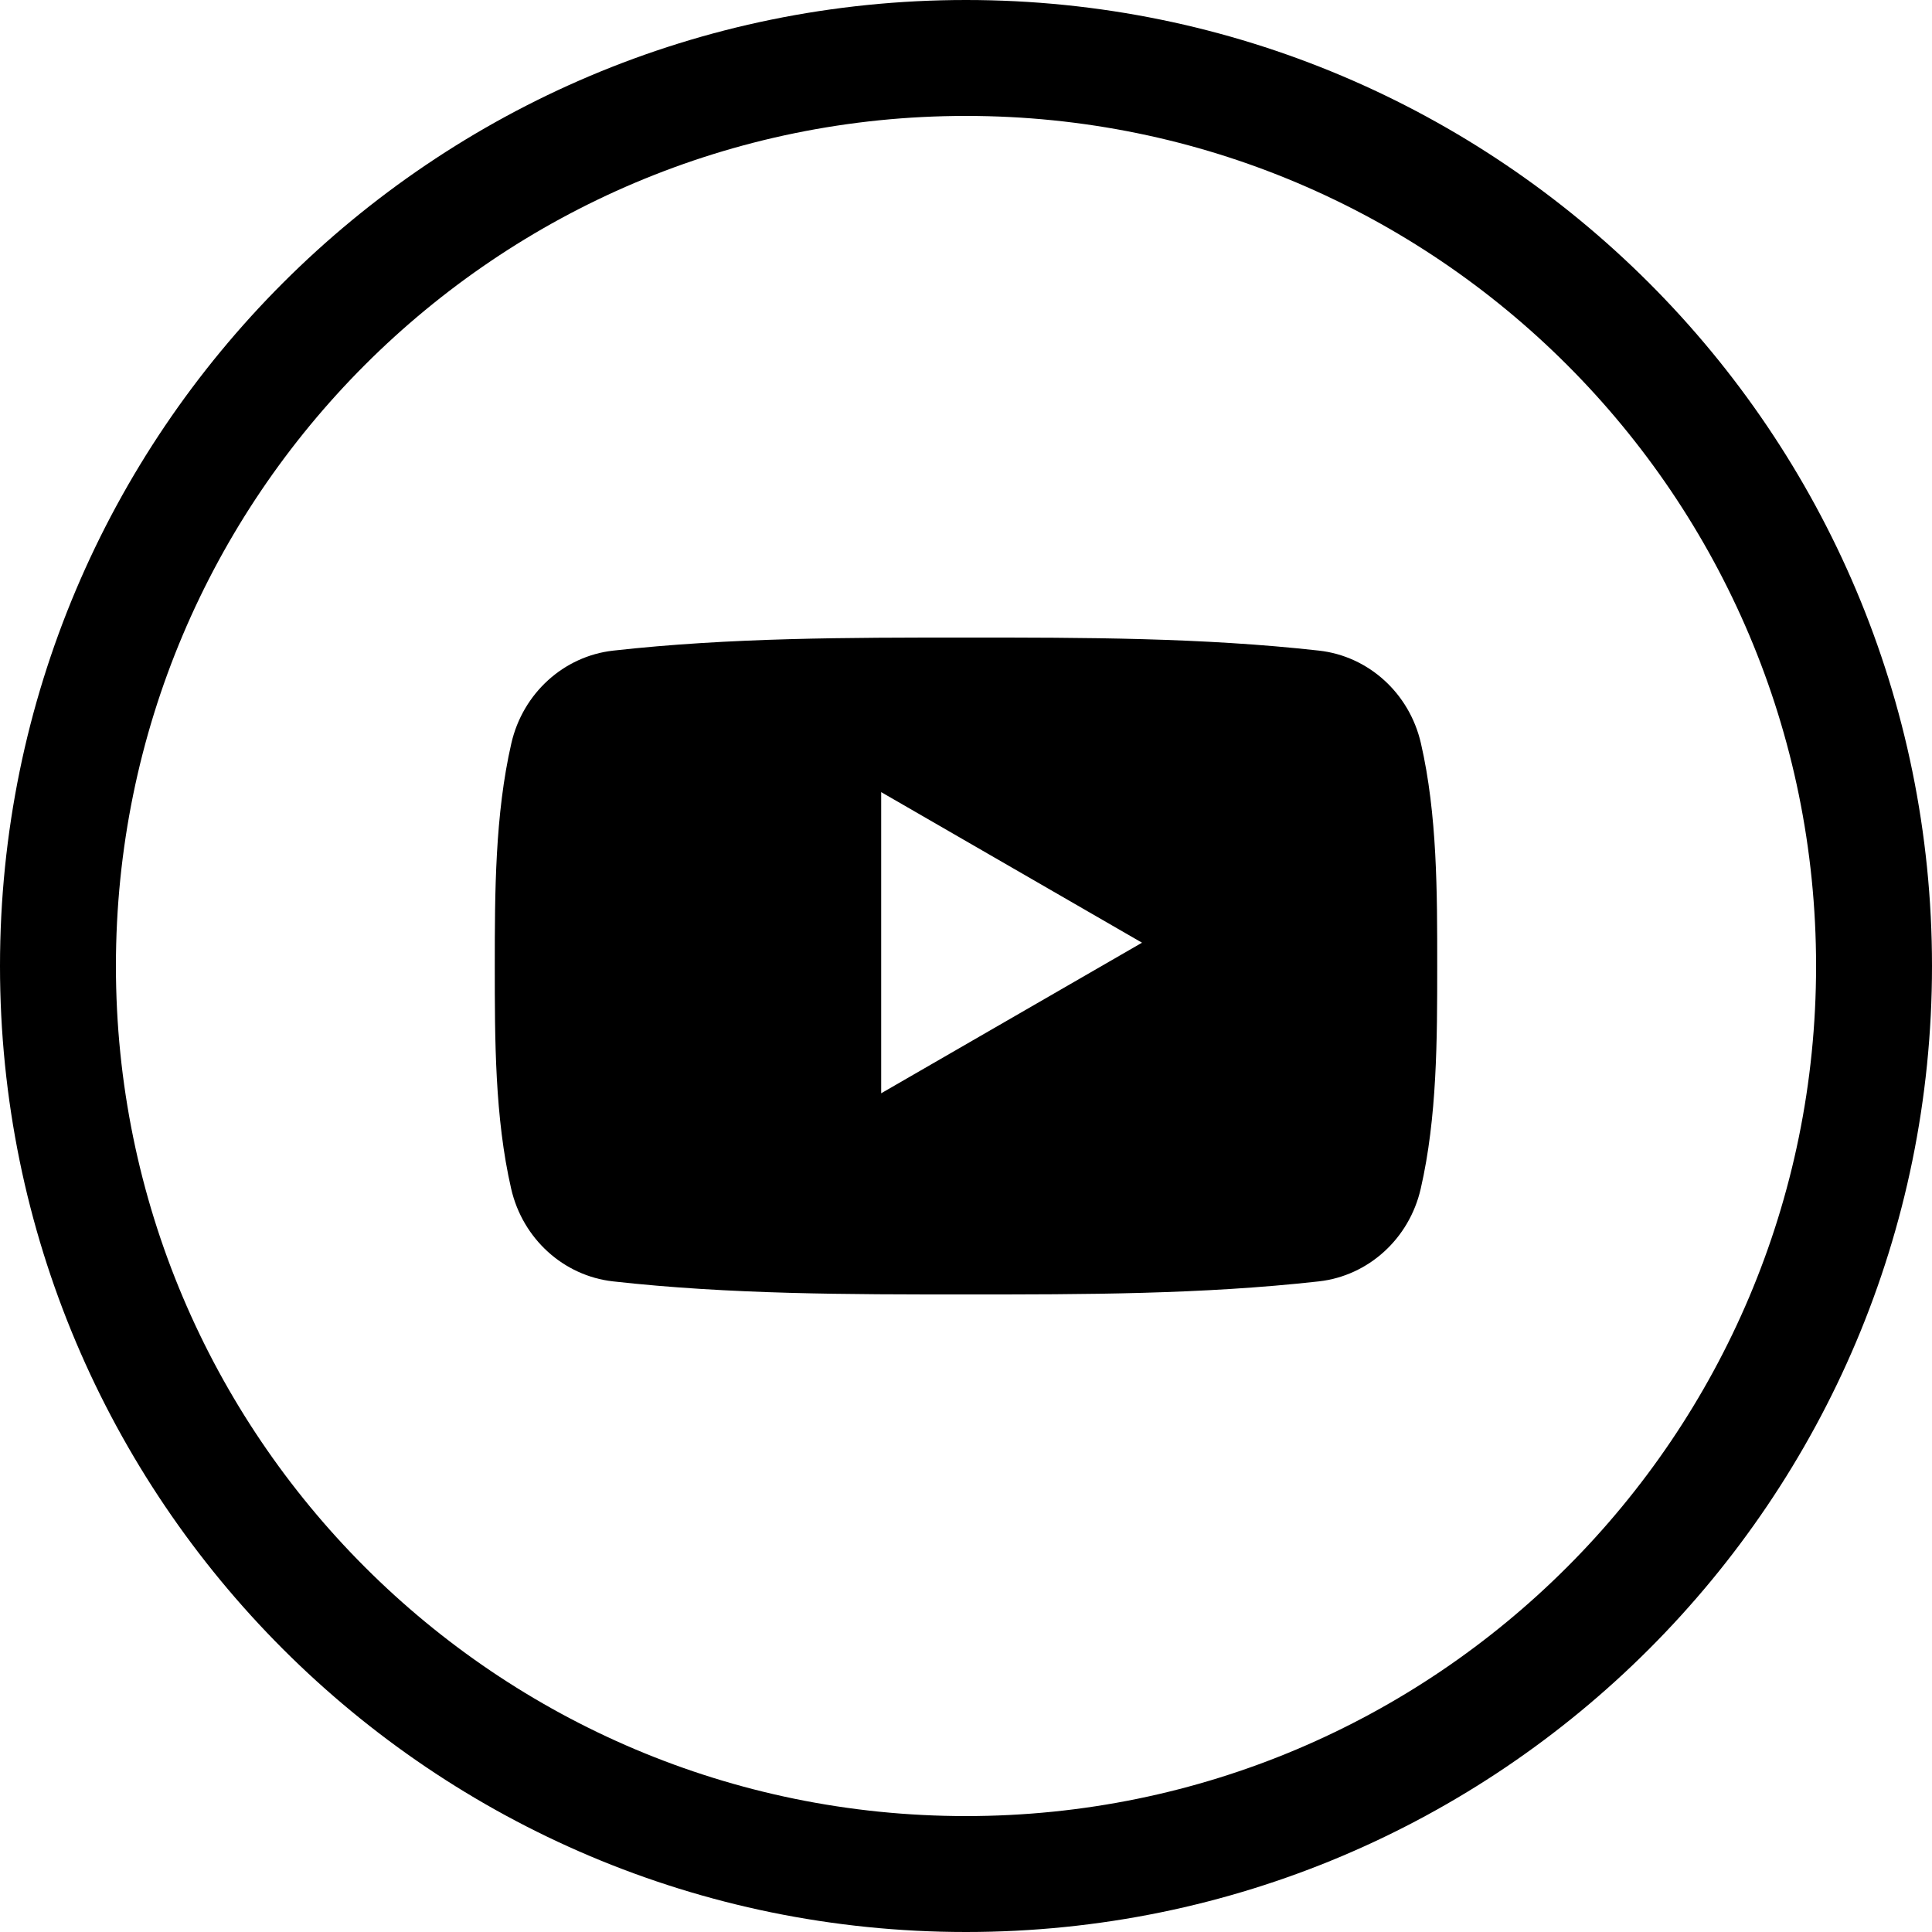
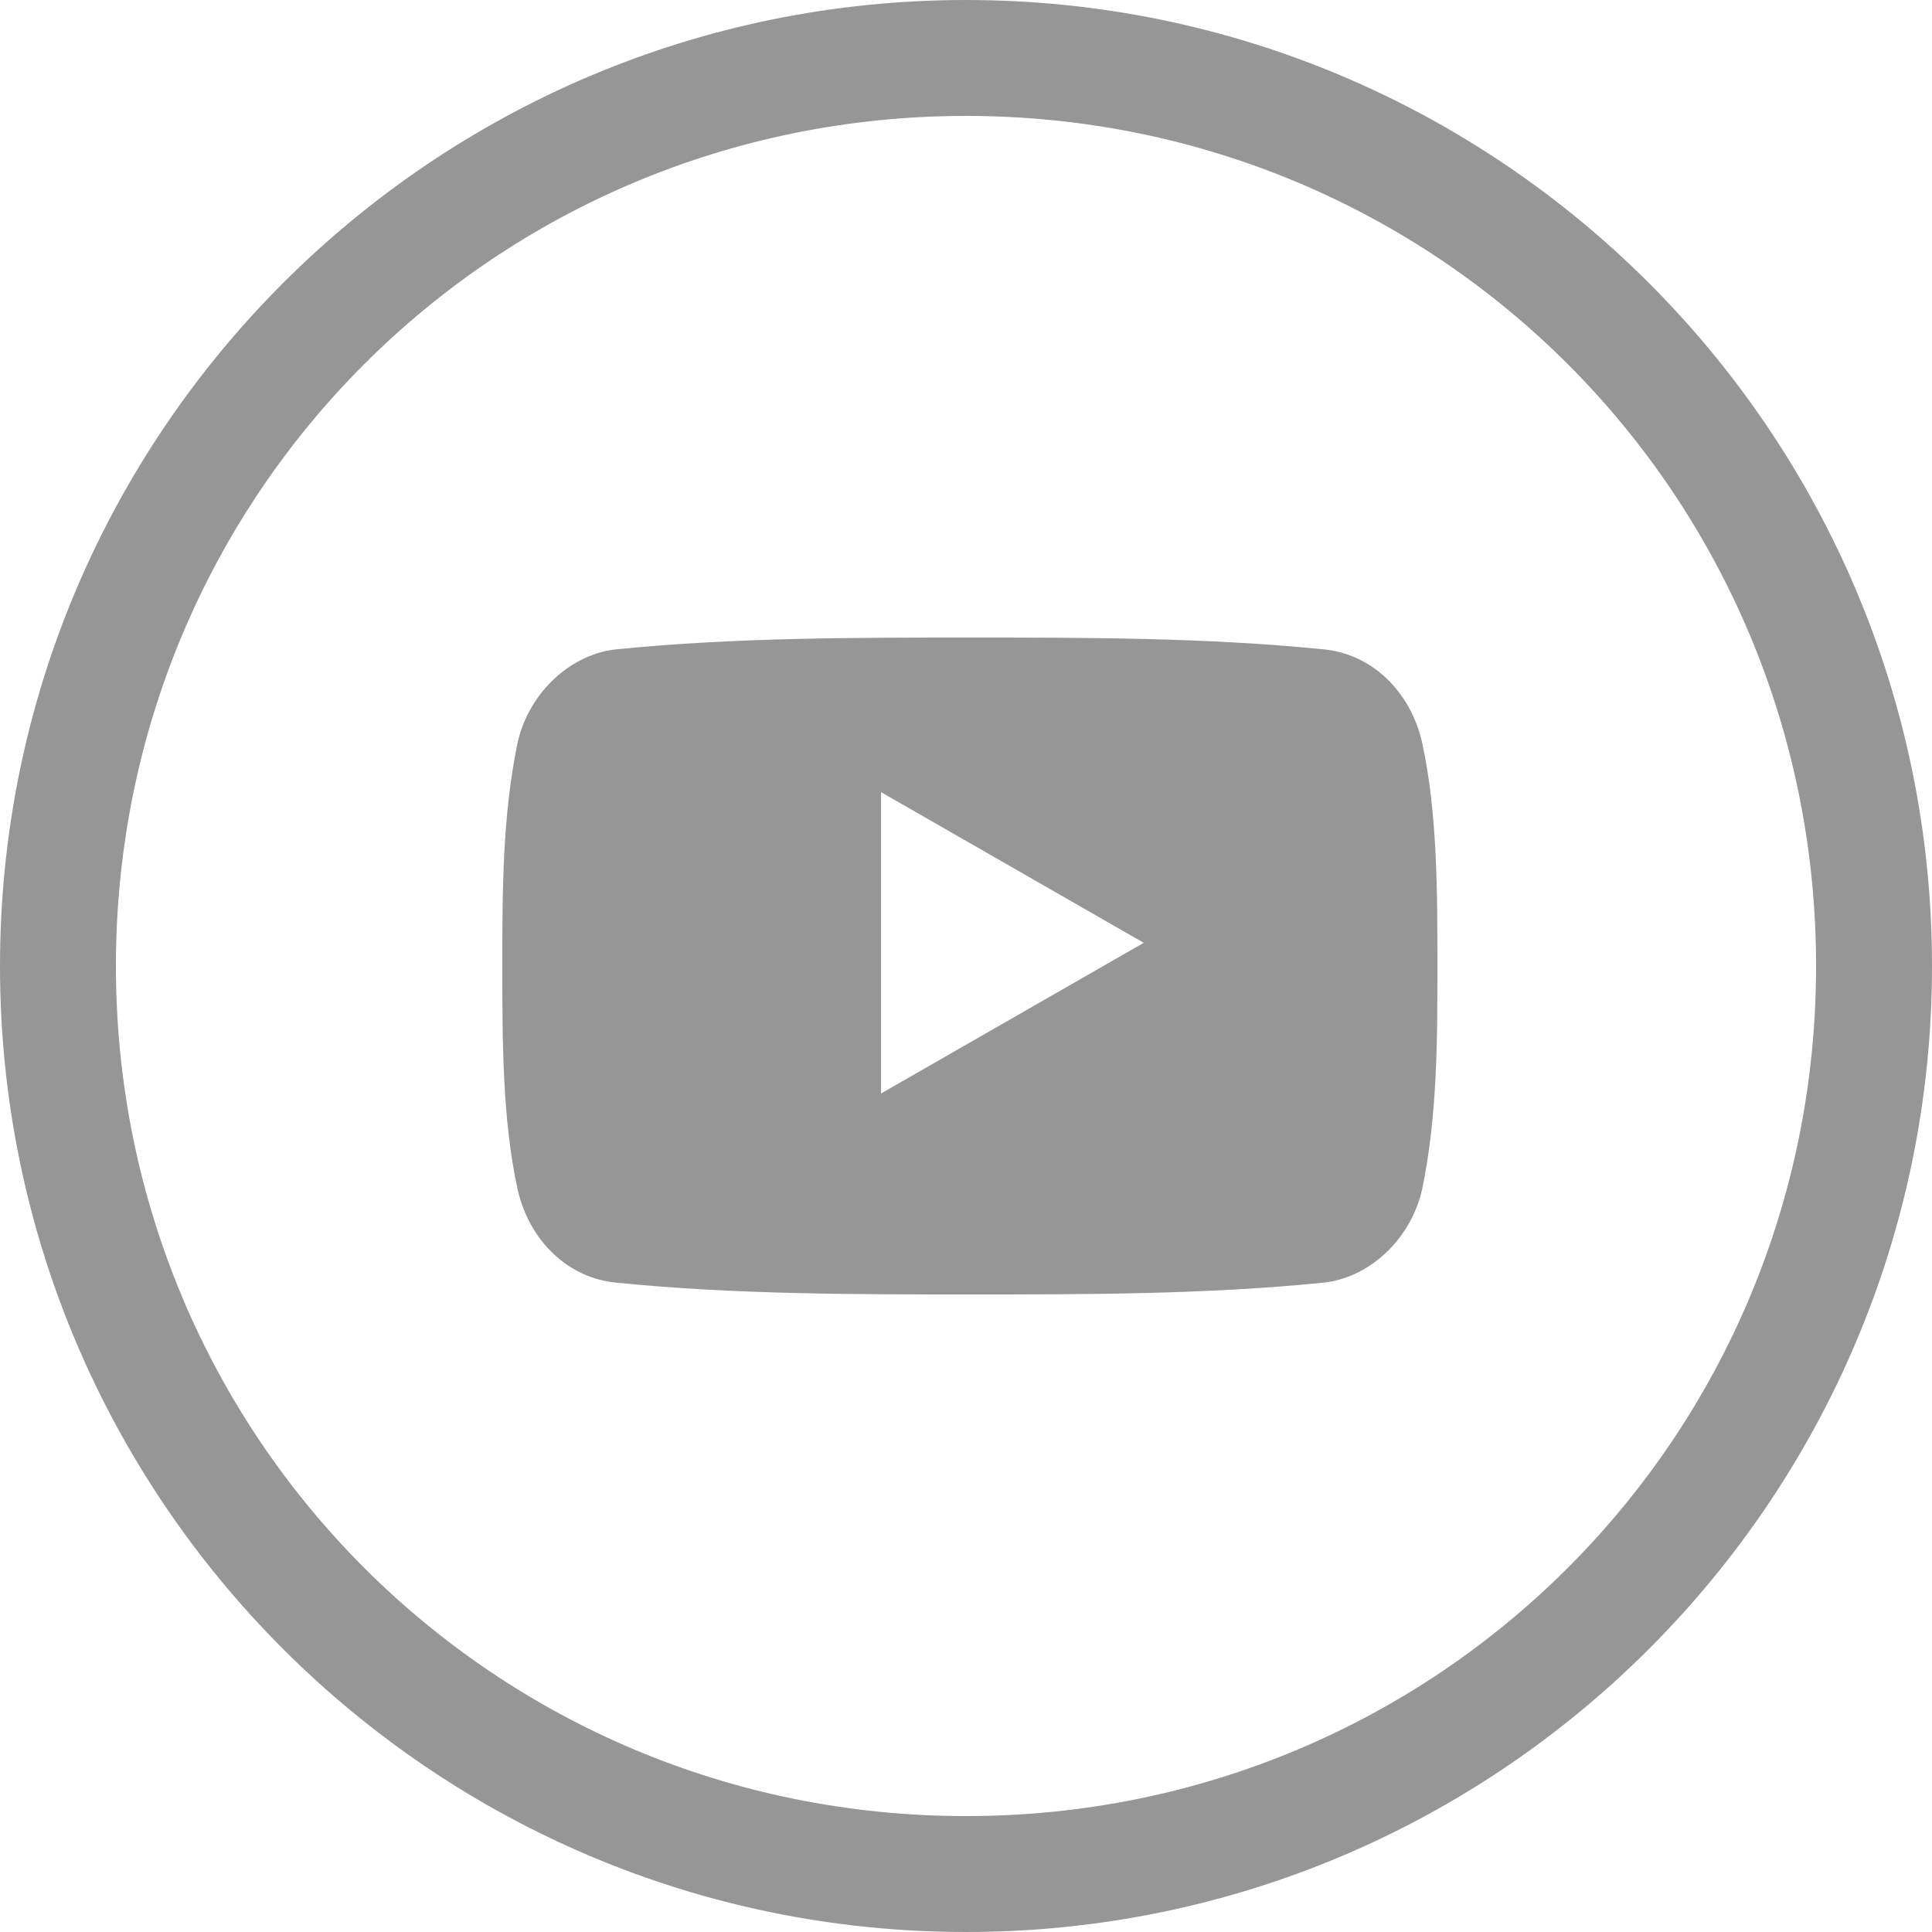
- <svg xmlns="http://www.w3.org/2000/svg" height="50px" version="1.1" viewBox="0 0 50 50" width="50px">
-   <defs />
-   <g fill="none" fill-rule="evenodd" id="Page-1" stroke="none" stroke-width="1">
-     <g fill="#000000" id="YouTube">
-       <path d="M50,25 C50,11.193 38.807,0 25,0 C11.193,0 0,11.193 0,25 C0,38.807 11.193,50 25,50 C38.807,50 50,38.807 50,25 Z M47,25 C47,12.85 37.15,3 25,3 C12.85,3 3,12.85 3,25 C3,37.15 12.85,47 25,47 C37.15,47 47,37.15 47,25 Z M36.768,30.765 C36.47,32.063 35.409,33.019 34.132,33.162 C31.107,33.5 28.046,33.501 24.998,33.5 C21.951,33.501 18.889,33.5 15.865,33.162 C14.588,33.019 13.528,32.063 13.229,30.765 C12.805,28.918 12.805,26.902 12.805,25 C12.805,23.098 12.81,21.082 13.234,19.235 C13.533,17.937 14.593,16.981 15.87,16.838 C18.894,16.5 21.956,16.499 25.003,16.5 C28.051,16.499 31.113,16.5 34.137,16.838 C35.414,16.981 36.475,17.937 36.773,19.235 C37.198,21.082 37.195,23.098 37.195,25 C37.195,26.902 37.193,28.918 36.768,30.765 Z M22.805,20.5 L29.555,24.397 L22.805,28.294 L22.805,20.5 Z M22.805,20.5" id="Oval-1" />
-     </g>
-   </g>
+ <svg xmlns="http://www.w3.org/2000/svg" version="1.1" id="圖層_1" x="0px" y="0px" viewBox="0 0 50 50" style="enable-background:new 0 0 50 50;" xml:space="preserve">
+   <style type="text/css">
+ 	.st0{fill:#969696;}
+ </style>
+   <path class="st0" d="M25,0C11.2,0,0,11.2,0,25s11.2,25,25,25s25-11.2,25-25S38.8,0,25,0z M25,47C12.8,47,3,37.2,3,25S12.8,3,25,3  s22,9.8,22,22S37.2,47,25,47z" />
+   <path class="st0" d="M36.8,19.2c-0.3-1.3-1.3-2.3-2.6-2.4c-3-0.3-6.1-0.3-9.1-0.3s-6.1,0-9.1,0.3c-1.2,0.1-2.3,1.1-2.6,2.4  C13,21.1,13,23.1,13,25s0,4,0.4,5.8c0.3,1.3,1.3,2.3,2.6,2.4c3,0.3,6.1,0.3,9.1,0.3s6.1,0,9.1-0.3c1.2-0.1,2.3-1.1,2.6-2.4  c0.4-1.9,0.4-3.9,0.4-5.8S37.2,21,36.8,19.2z M22.8,28.3v-7.8l6.8,3.9L22.8,28.3z" />
</svg>
